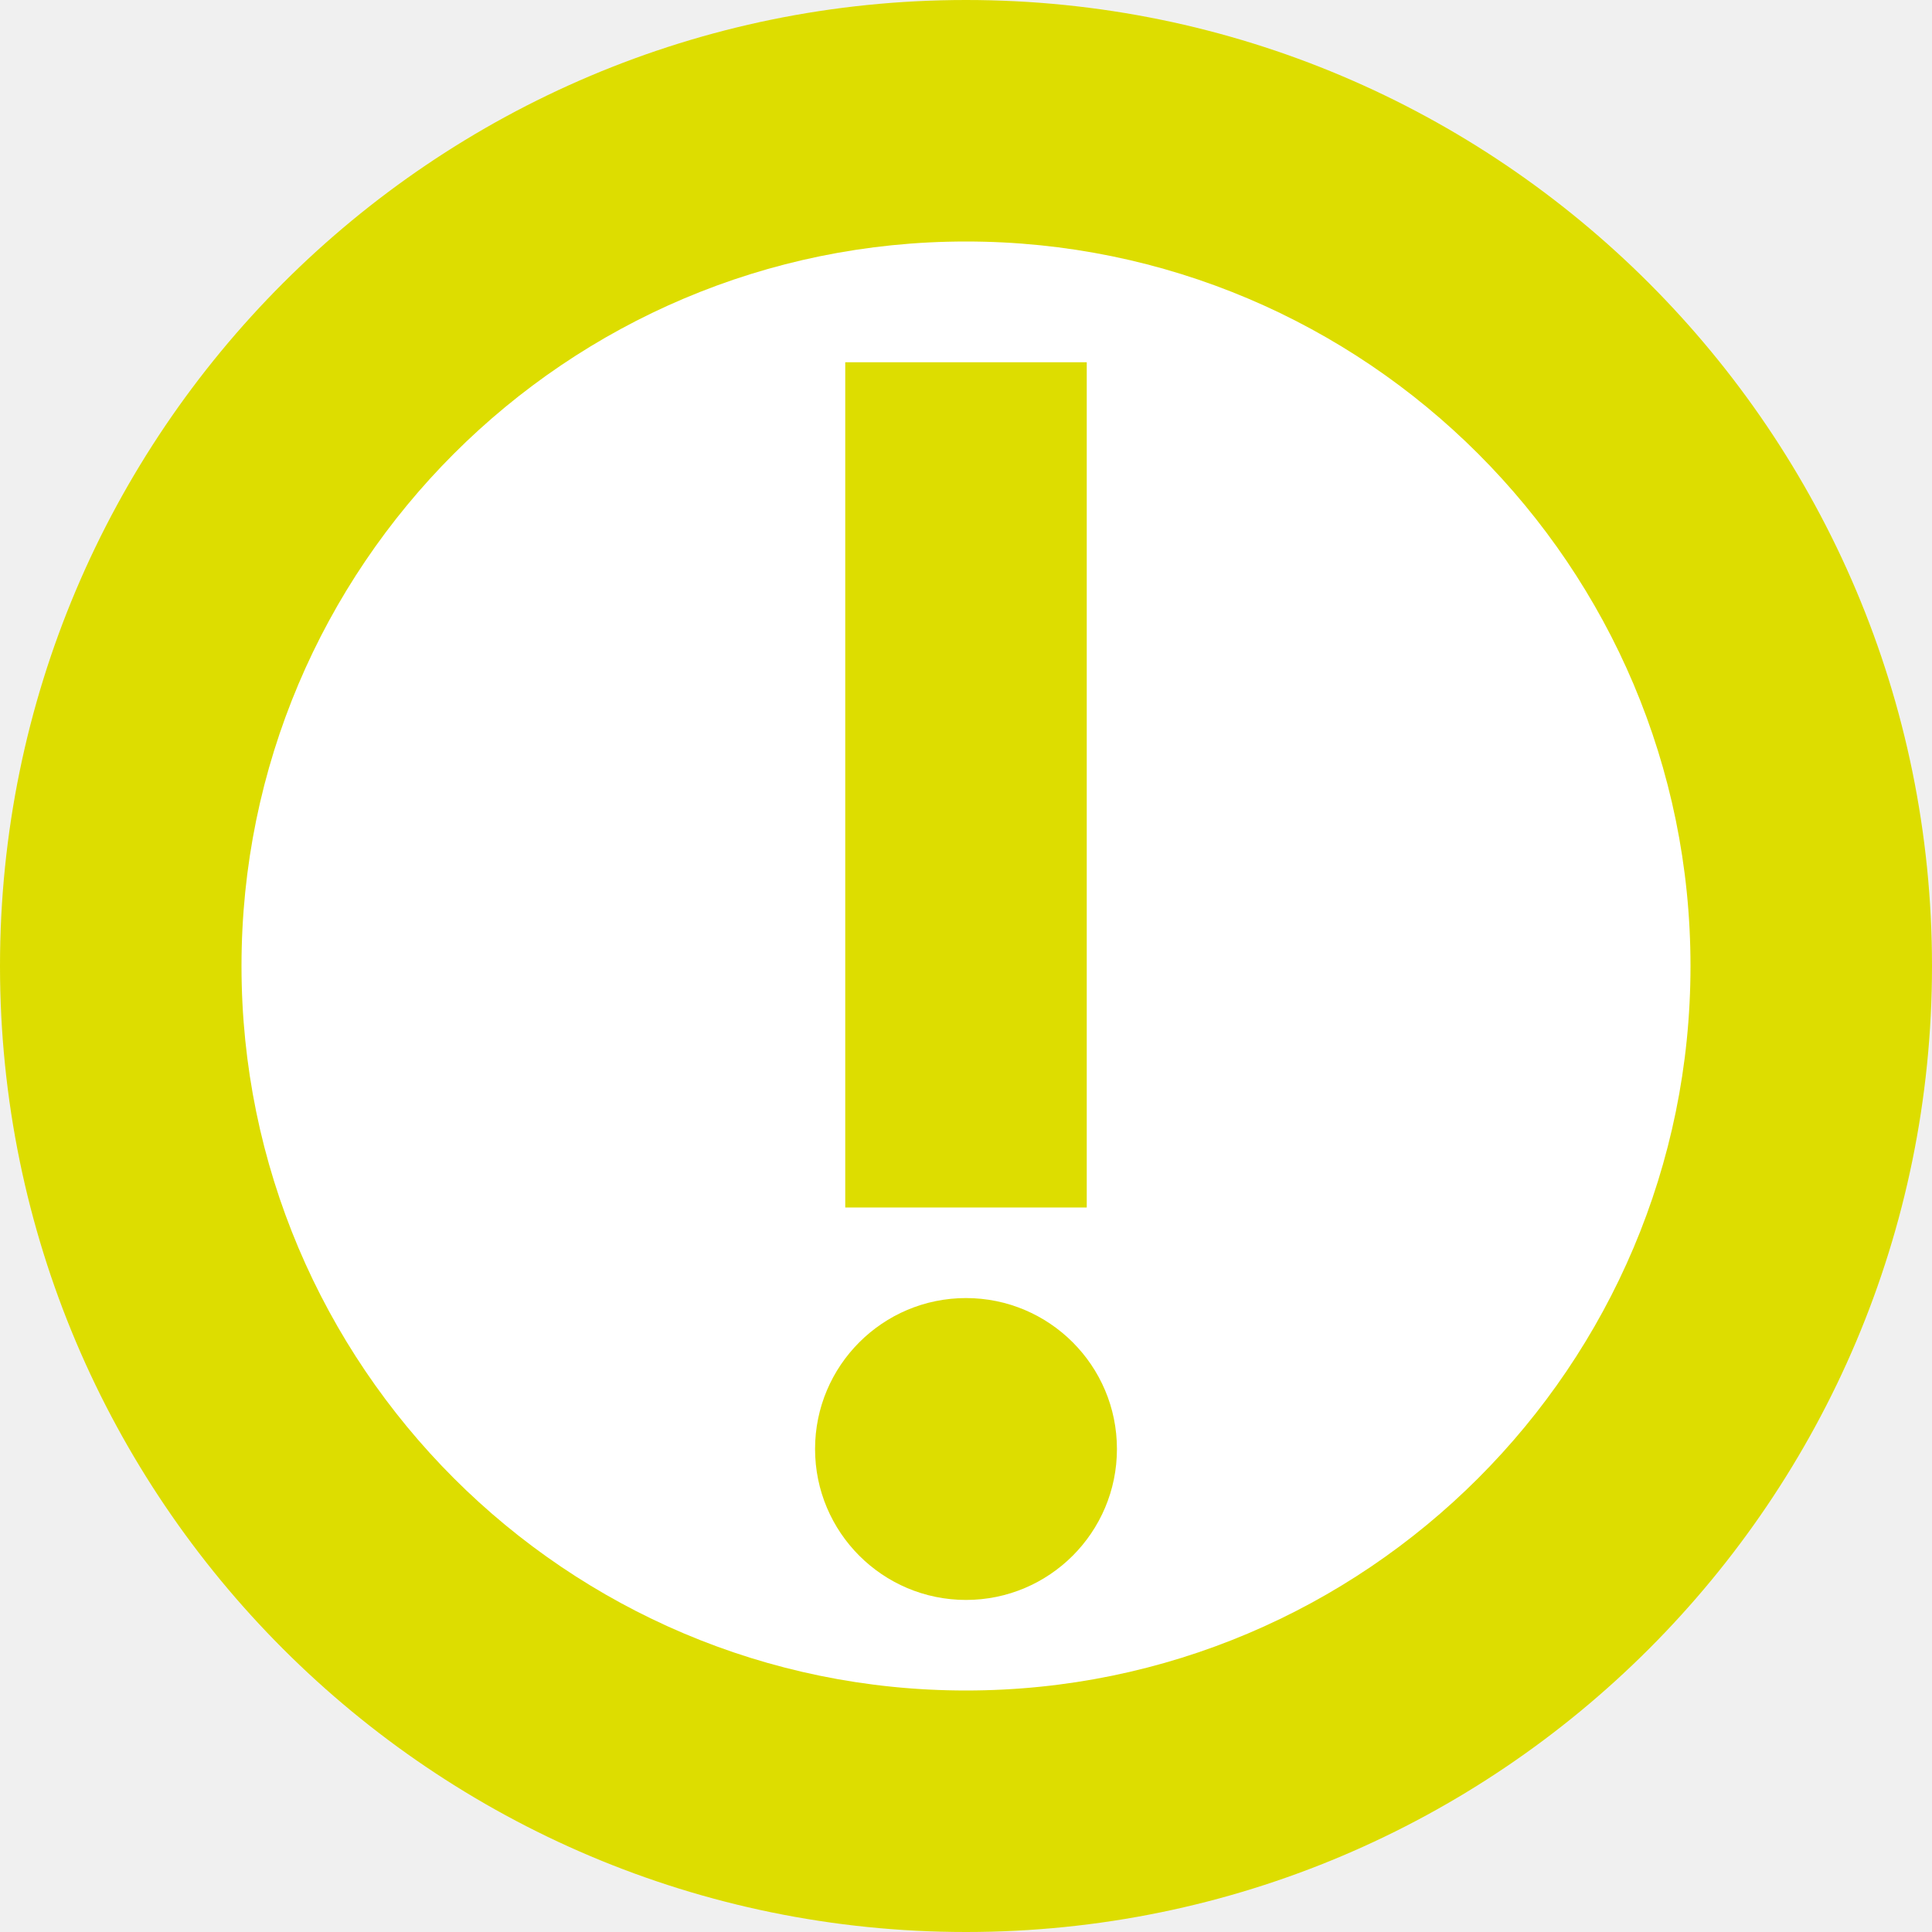
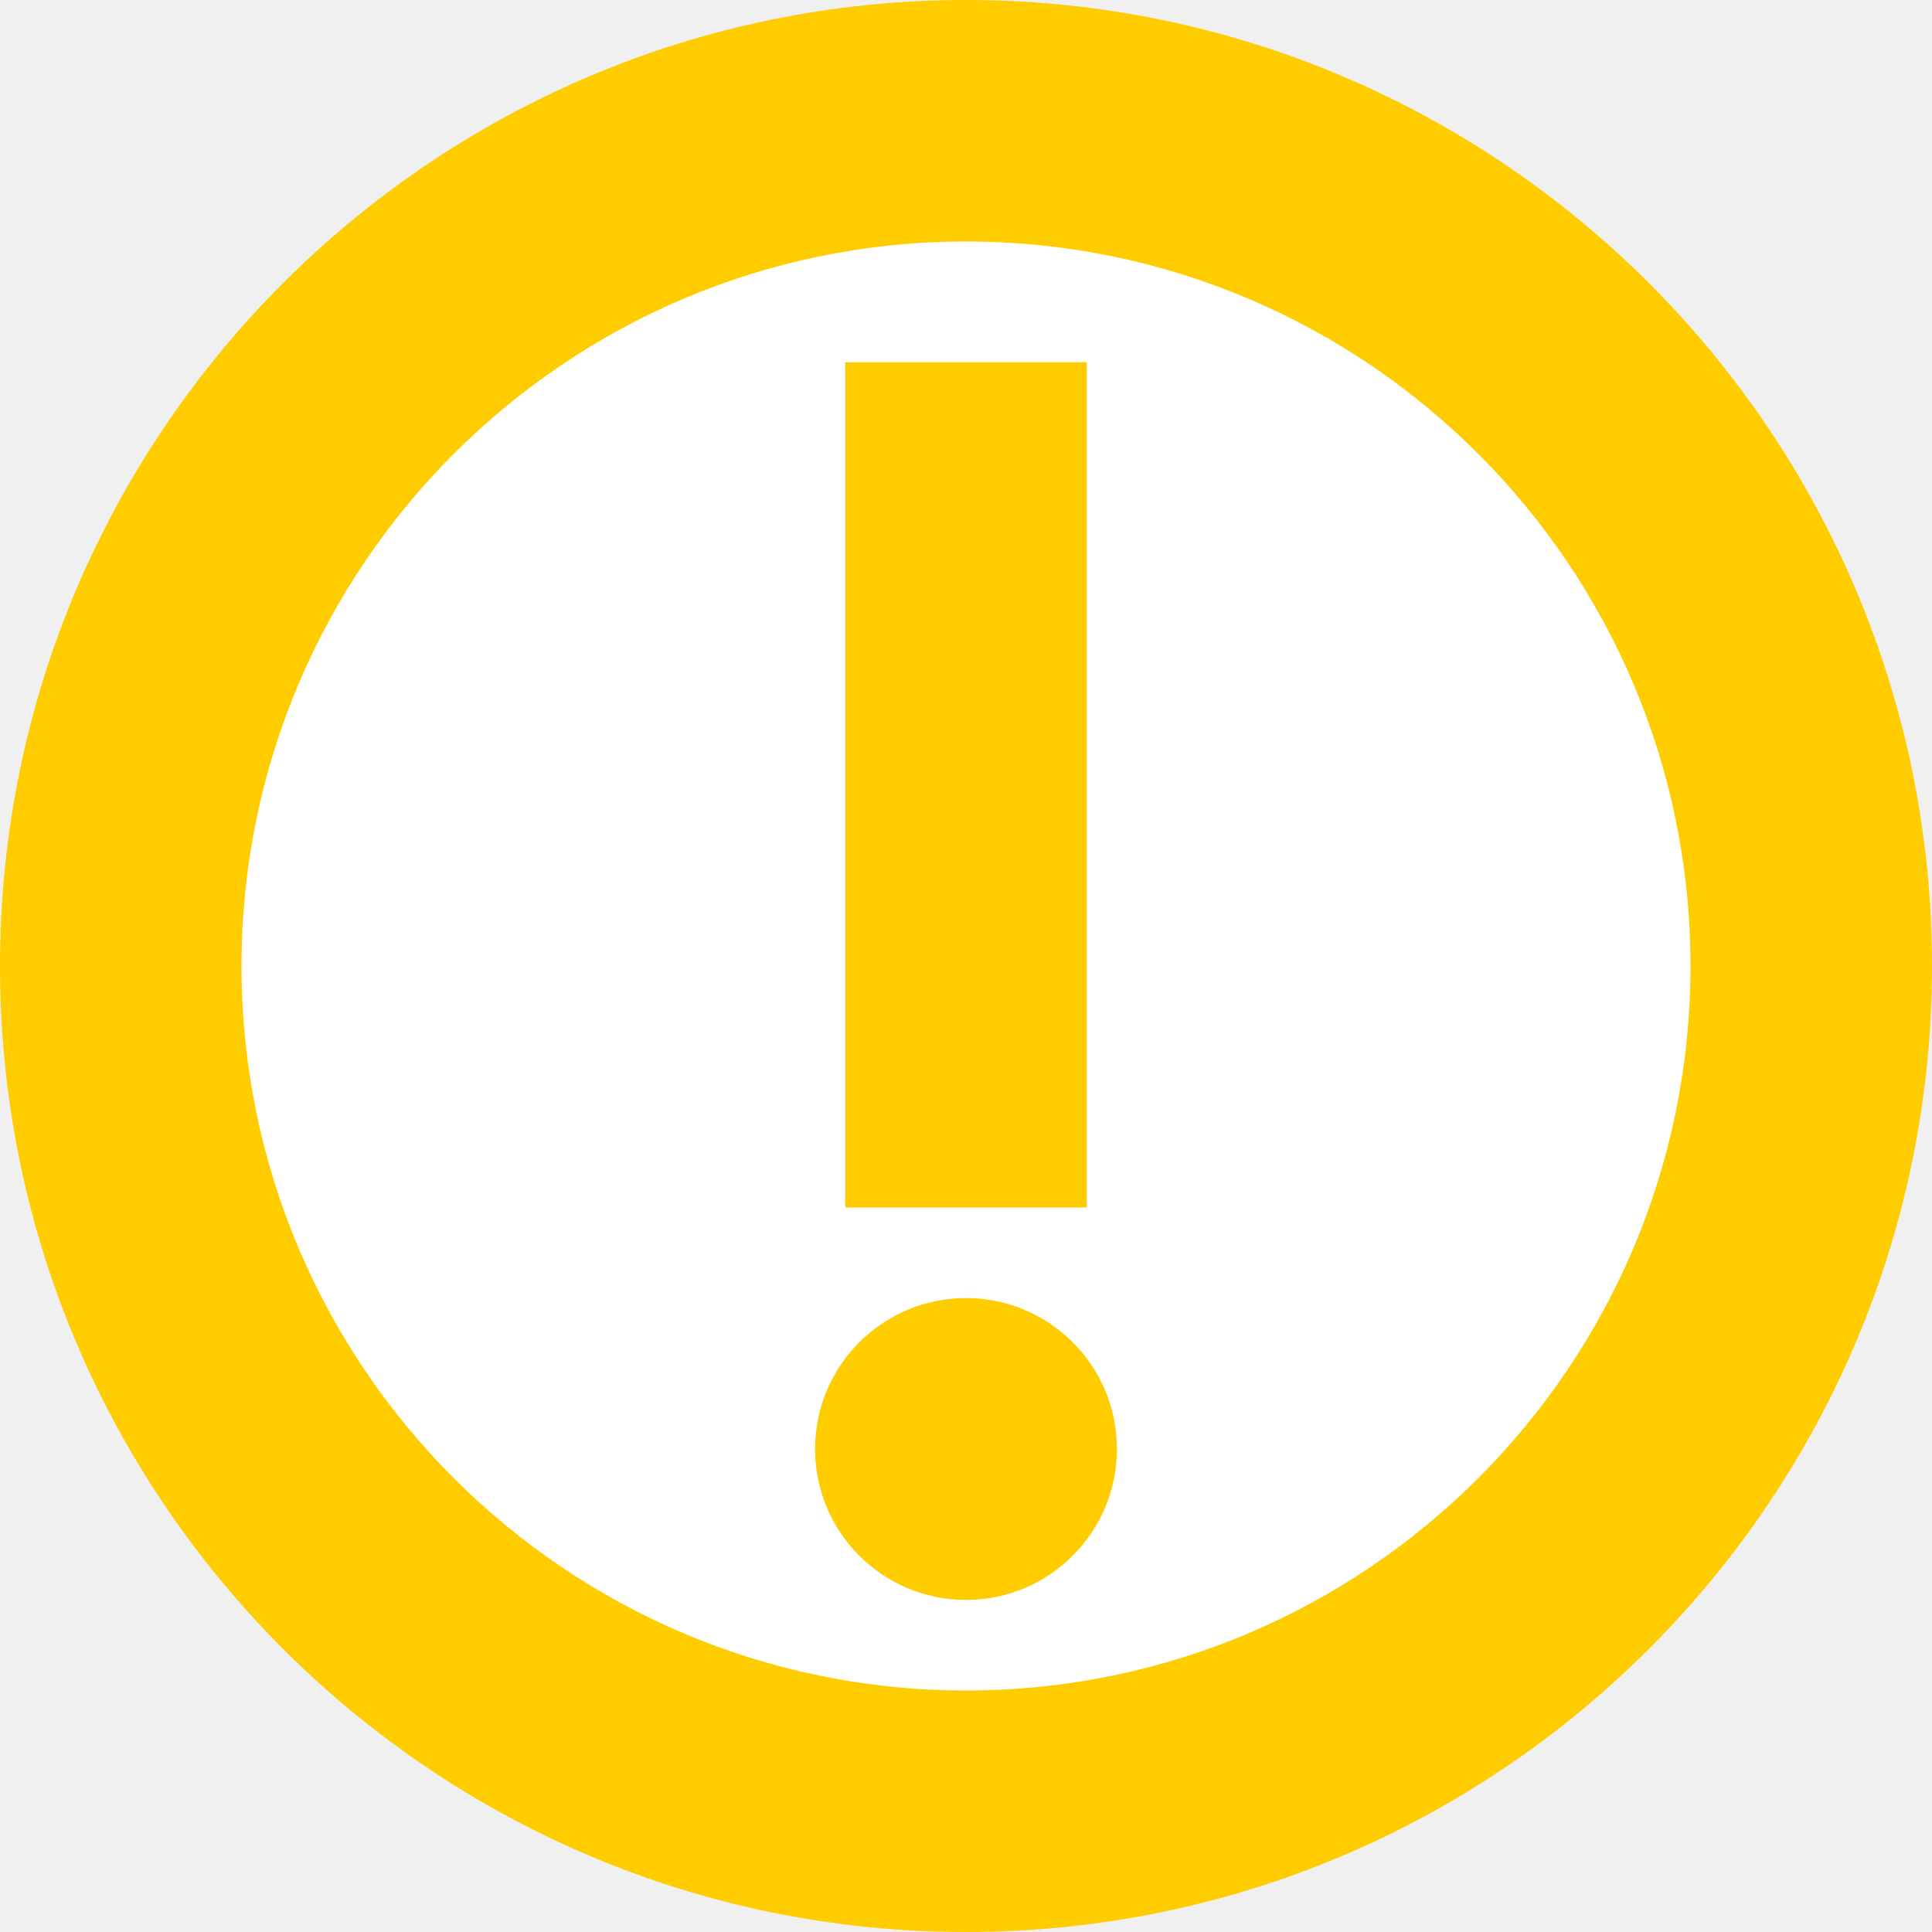
<svg xmlns="http://www.w3.org/2000/svg" xmlns:xlink="http://www.w3.org/1999/xlink" version="1.1" preserveAspectRatio="xMidYMid meet" viewBox="0 0 640 640" width="640" height="640">
  <defs>
-     <path d="M640 320C640 496.61 496.61 640 320 640C143.39 640 0 496.61 0 320C0 143.39 143.39 0 320 0C496.61 0 640 143.39 640 320Z" id="bp4mwU40Q" />
-     <path d="M560 320C560 452.46 452.46 560 320 560C187.54 560 80 452.46 80 320C80 187.54 187.54 80 320 80C452.46 80 560 187.54 560 320Z" id="e1ALiIi50C" />
-     <path d="M280 120L360 120L360 400L280 400L280 120Z" id="b2ZPF9j2Mg" />
-     <path d="M370 480C370 507.6 347.6 530 320 530C292.4 530 270 507.6 270 480C270 452.4 292.4 430 320 430C347.6 430 370 452.4 370 480Z" id="bTjuYw0Vj" />
+     <path d="M640 320C640 496.61 496.61 640 320 640C143.39 640 0 496.61 0 320C0 143.39 143.39 0 320 0C496.61 0 640 143.39 640 320Z" id="a1kpwFDduk" />
+     <path d="M560 320C560 452.46 452.46 560 320 560C187.54 560 80 452.46 80 320C80 187.54 187.54 80 320 80C452.46 80 560 187.54 560 320Z" id="a1rbdmC4fR" />
+     <path d="M280 120L360 120L360 400L280 400L280 120Z" id="a9ULFvCfWF" />
+     <path d="M370 480C370 507.6 347.6 530 320 530C292.4 530 270 507.6 270 480C270 452.4 292.4 430 320 430C347.6 430 370 452.4 370 480Z" id="a1lUPwuKtM" />
  </defs>
  <g>
    <g>
      <g>
-         <use xlink:href="#bp4mwU40Q" opacity="1" fill="#dddd00" fill-opacity="1" />
+         <use xlink:href="#a1kpwFDduk" opacity="1" fill="#ffcc00" fill-opacity="1" />
      </g>
      <g>
-         <use xlink:href="#e1ALiIi50C" opacity="1" fill="#ffffff" fill-opacity="1" />
+         <use xlink:href="#a1rbdmC4fR" opacity="1" fill="#ffffff" fill-opacity="1" />
      </g>
      <g>
-         <use xlink:href="#b2ZPF9j2Mg" opacity="1" fill="#dddd00" fill-opacity="1" />
+         <use xlink:href="#a9ULFvCfWF" opacity="1" fill="#ffcc00" fill-opacity="1" />
      </g>
      <g>
-         <use xlink:href="#bTjuYw0Vj" opacity="1" fill="#dddd00" fill-opacity="1" />
+         <use xlink:href="#a1lUPwuKtM" opacity="1" fill="#ffcc00" fill-opacity="1" />
      </g>
    </g>
  </g>
</svg>
